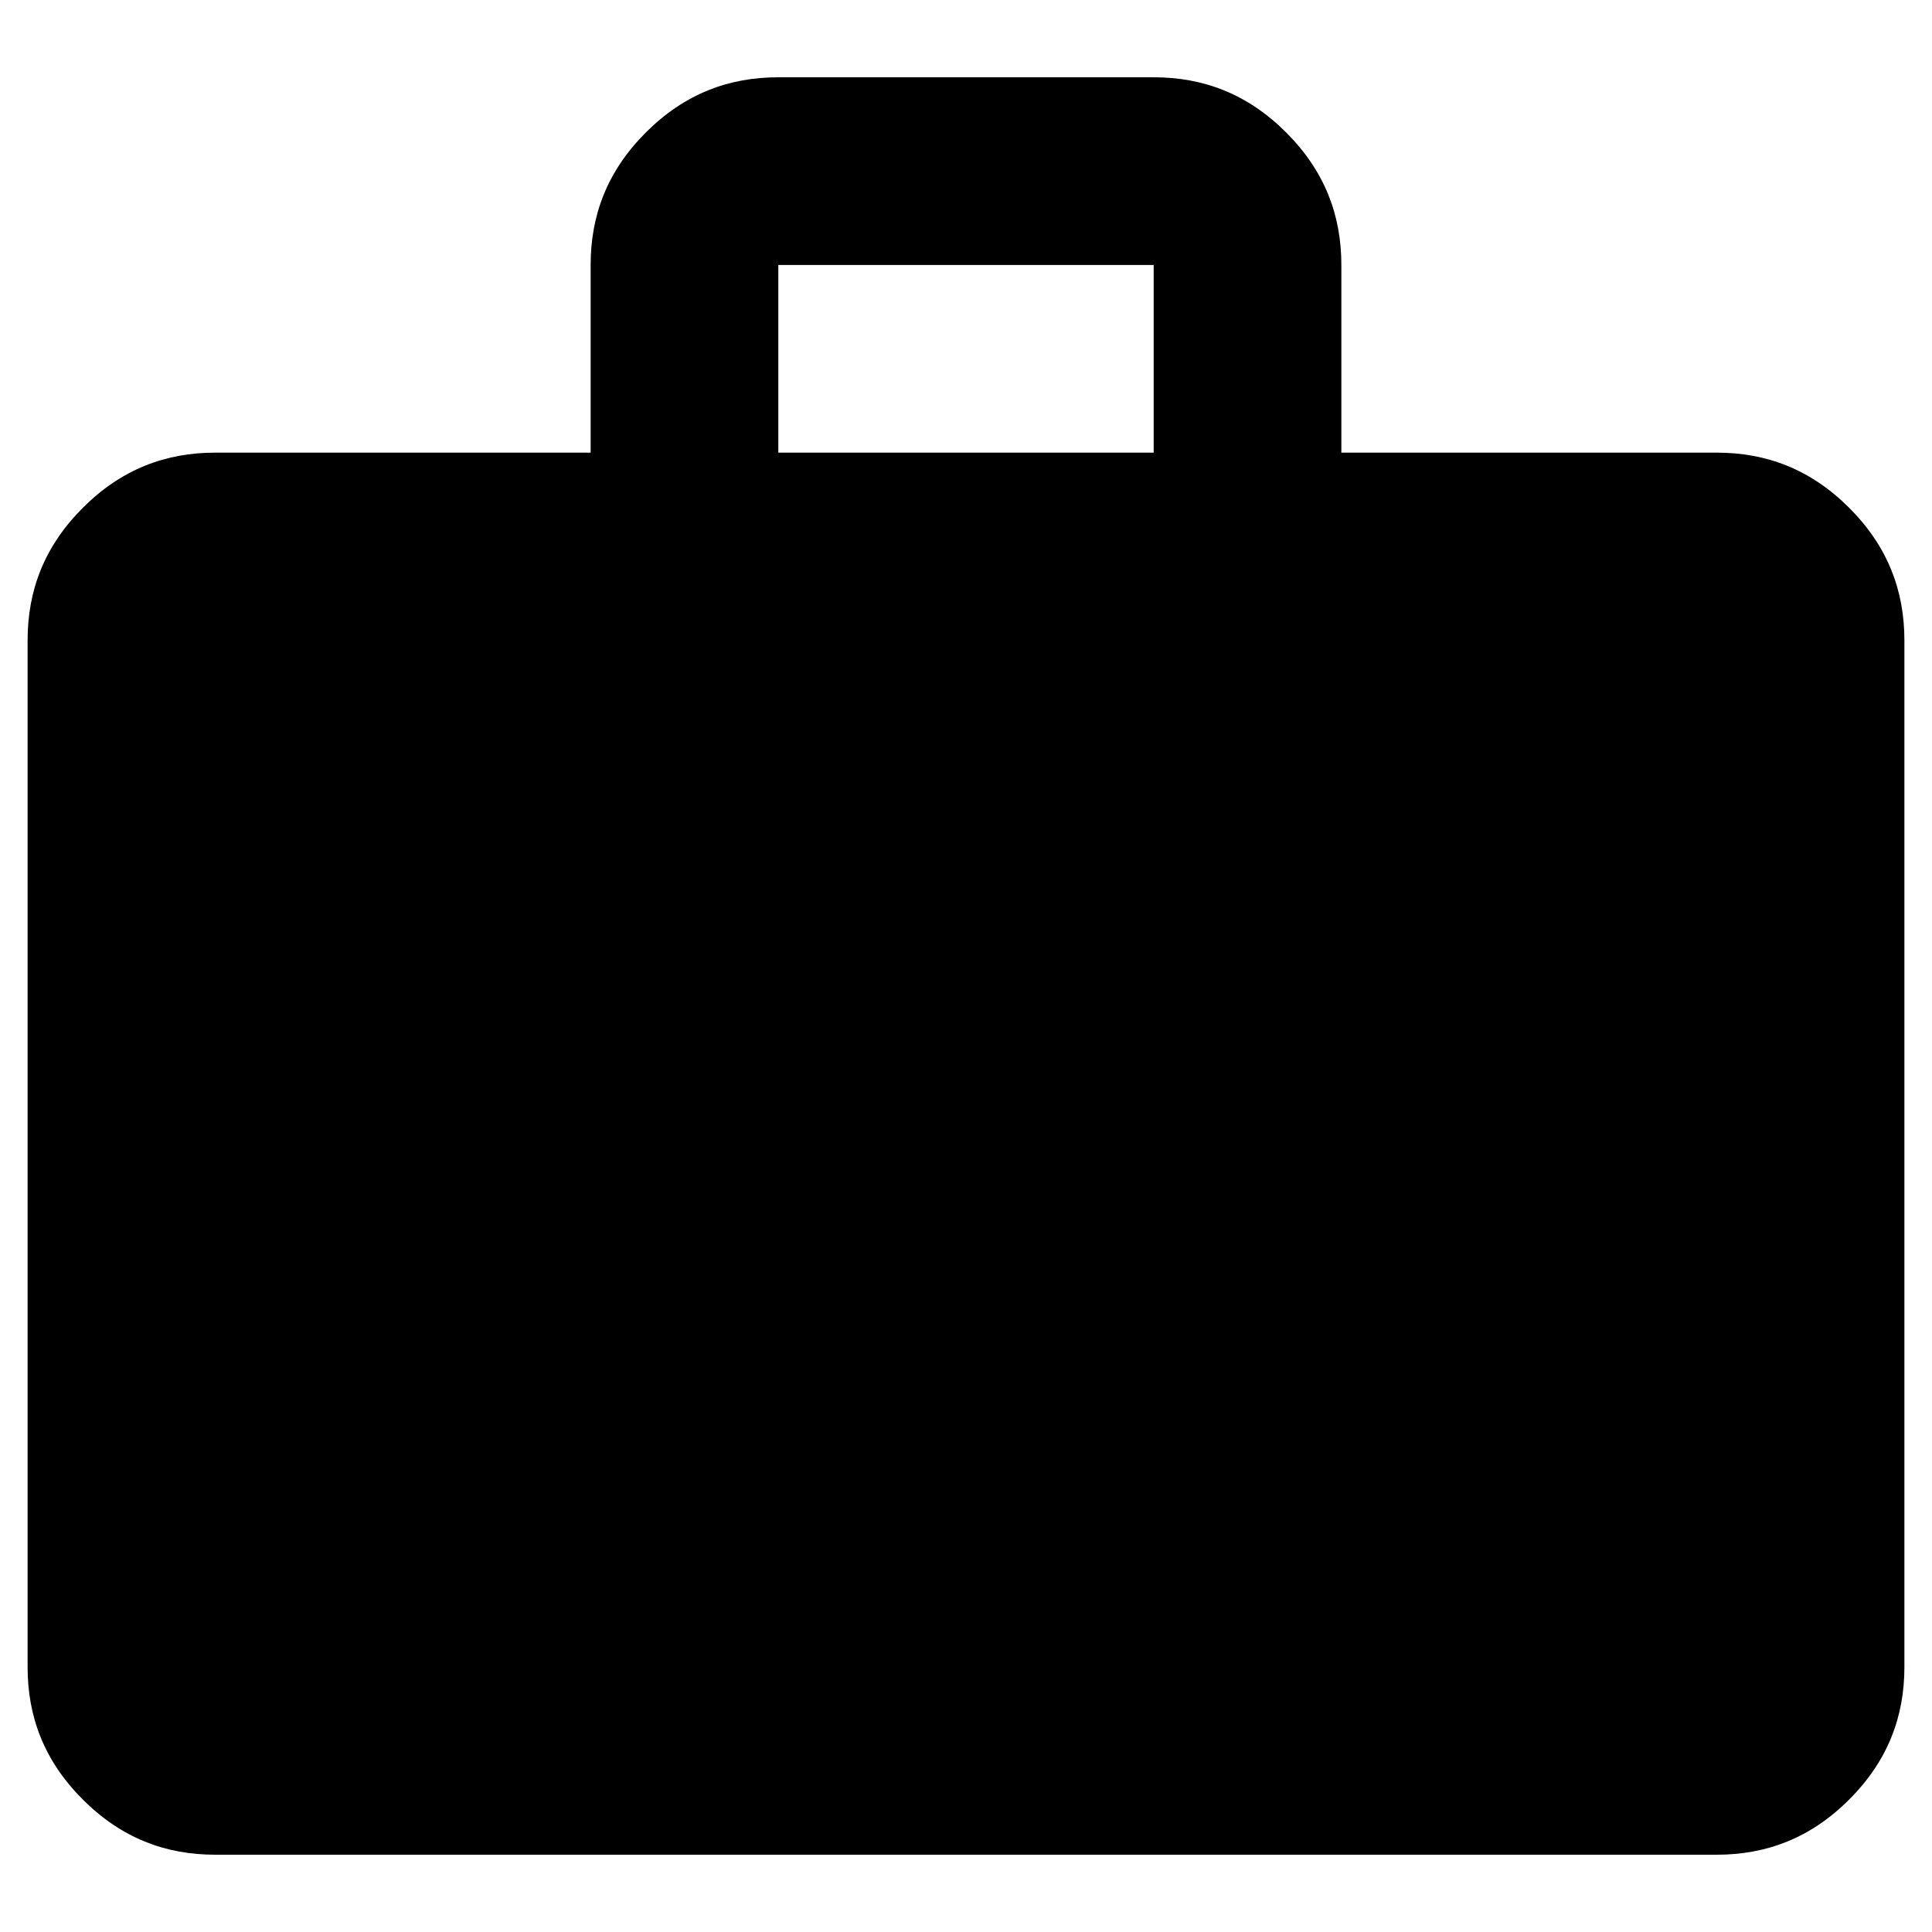
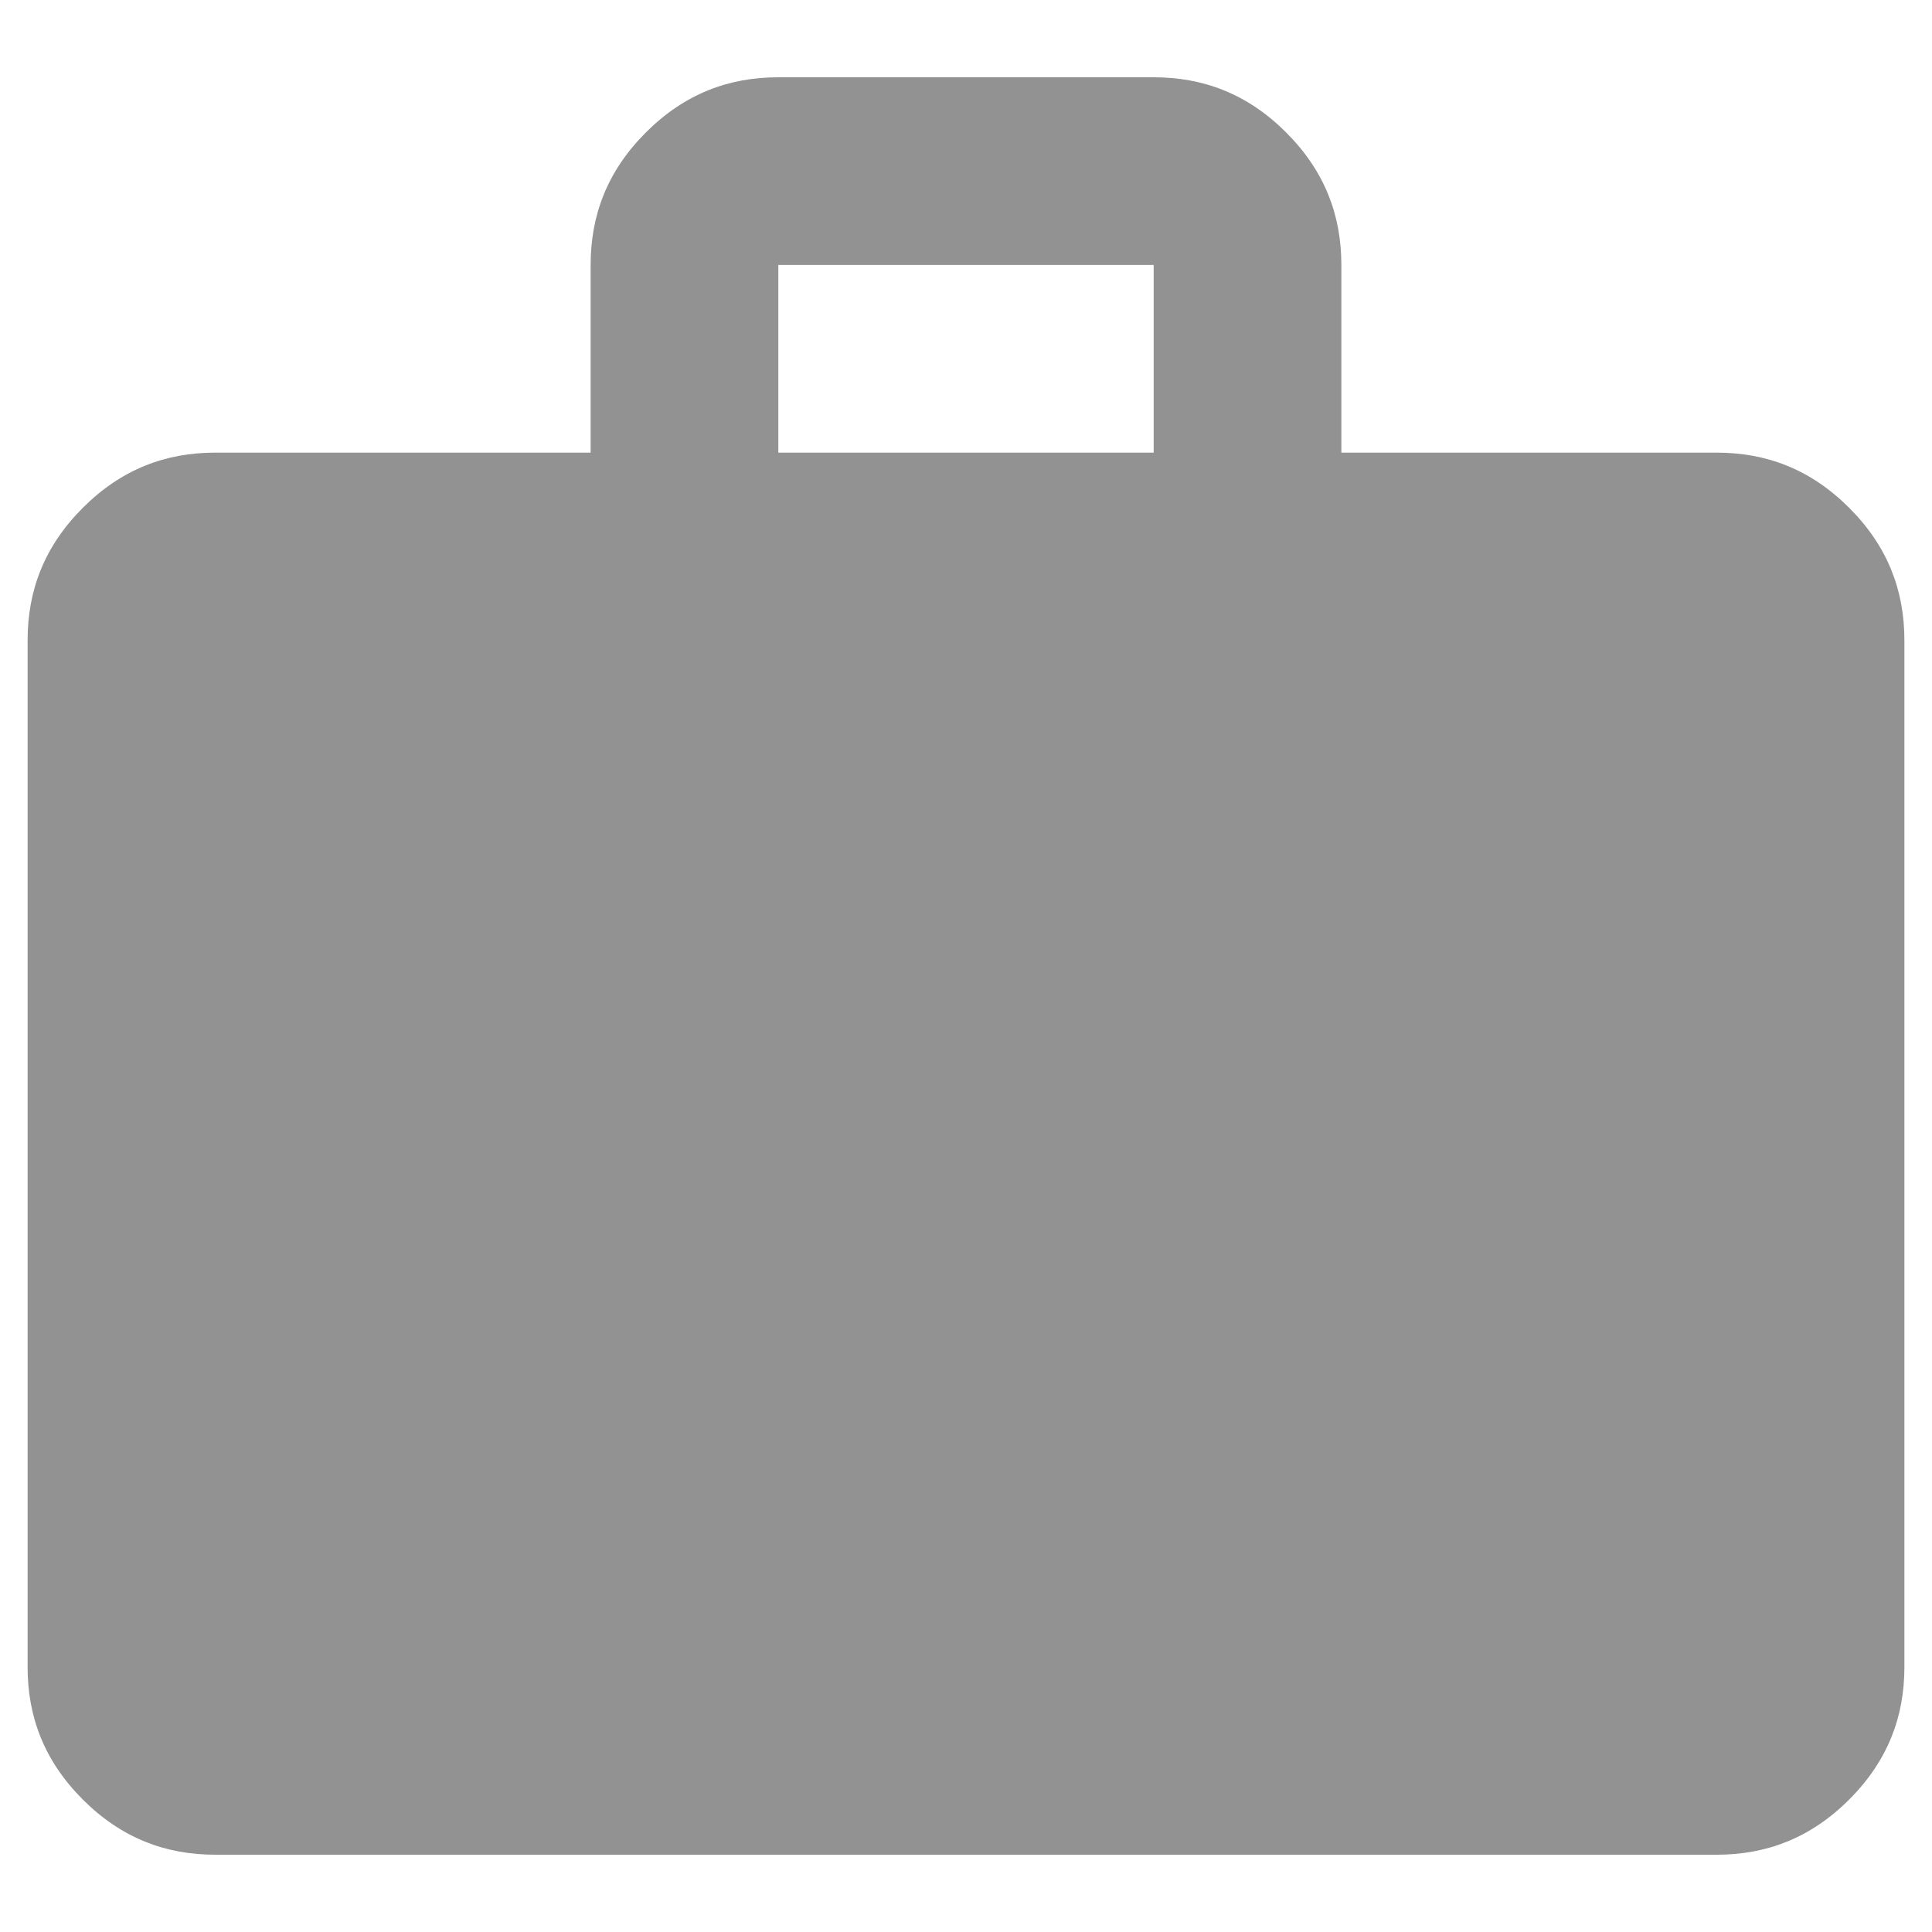
- <svg xmlns="http://www.w3.org/2000/svg" version="1.1" x="0px" y="0px" viewBox="0 0 35 35" style="enable-background:new 0 0 35 35;" xml:space="preserve">
+ <svg xmlns="http://www.w3.org/2000/svg" version="1.1" id="Capa_1" x="0px" y="0px" viewBox="0 0 35 35" style="enable-background:new 0 0 35 35;" xml:space="preserve">
  <style type="text/css">
	.st0{display:none;}
	.st1{display:inline;}
	.st2{display:inline;fill-rule:evenodd;clip-rule:evenodd;}
+ 	.st3{fill:#929292;}
</style>
-   <g id="Capa_1" class="st0">
-     <path class="st1" d="M34.4,11.6c-0.1-0.5-0.7-1-1.3-1c-0.1,0-0.7,0.1-1.2,0.3c-0.5,0.1-1,0.3-1,0.2c0,0-0.4-1-0.9-2.1   c-0.5-1.2-0.9-2.3-1-2.5c-0.4-0.8-1.5-1.7-2.5-1.9C25.9,4.6,9,4.6,8.4,4.7C7.5,5,6.6,5.6,6.2,6.3C6,6.5,5.5,7.6,5,8.8   C4.5,10,4.1,11,4.1,11.1c0,0.1-0.2,0.1-1-0.2c-0.5-0.1-1.1-0.3-1.2-0.3c-0.6,0-1.1,0.5-1.3,1c-0.1,0.3-0.1,1.6,0,2   c0.2,0.6,0.8,1.2,1.4,1.3C2.5,15,2.5,15,2.4,15.1c0,0.1-0.2,0.5-0.3,0.9c-0.3,0.9-0.6,2.1-0.7,3c0,0.3-0.1,2.6-0.1,5.2   c0,4.4,0,4.6,0.1,4.9c0.2,0.5,0.6,0.9,1,1c0.3,0.1,0.5,0.1,1.8,0.1c1.7,0,2-0.1,2.5-0.6c0.4-0.5,0.5-0.8,0.5-2.2v-1.2l20.3,0l0,1.3   c0,0.8,0.1,1.4,0.1,1.5c0.2,0.4,0.5,0.7,0.8,0.9l0.4,0.2l1.5,0c1.3,0,1.6,0,1.9-0.1c0.4-0.1,0.9-0.5,1.1-1l0.2-0.4v-4.9   c0-4.4,0-5-0.1-5.6c-0.2-0.9-0.4-2-0.7-2.8c-0.3-0.7-0.2-0.7,0.2-0.7c0.6,0,1.4-0.7,1.5-1.3C34.5,13.2,34.5,12,34.4,11.6z" />
+   <g id="Capa_1_00000145770325366149792490000008839057658524961958_" class="st0">
+     <path class="st1" d="M34.4,11.6c-0.1-0.5-0.7-1-1.3-1c-0.1,0-0.7,0.1-1.2,0.3c-0.5,0.1-1,0.3-1,0.2c0,0-0.4-1-0.9-2.1   c-0.5-1.2-0.9-2.3-1-2.5c-0.4-0.8-1.5-1.7-2.5-1.9c-0.6,0-17.5,0-18.1,0.1C7.5,5,6.6,5.6,6.2,6.3C6,6.5,5.5,7.6,5,8.8   S4.1,11,4.1,11.1s-0.2,0.1-1-0.2c-0.5-0.1-1.1-0.3-1.2-0.3c-0.6,0-1.1,0.5-1.3,1c-0.1,0.3-0.1,1.6,0,2c0.2,0.6,0.8,1.2,1.4,1.3   C2.5,15,2.5,15,2.4,15.1c0,0.1-0.2,0.5-0.3,0.9c-0.3,0.9-0.6,2.1-0.7,3c0,0.3-0.1,2.6-0.1,5.2c0,4.4,0,4.6,0.1,4.9   c0.2,0.5,0.6,0.9,1,1c0.3,0.1,0.5,0.1,1.8,0.1c1.7,0,2-0.1,2.5-0.6c0.4-0.5,0.5-0.8,0.5-2.2v-1.2h20.3v1.3c0,0.8,0.1,1.4,0.1,1.5   c0.2,0.4,0.5,0.7,0.8,0.9l0.4,0.2h1.5c1.3,0,1.6,0,1.9-0.1c0.4-0.1,0.9-0.5,1.1-1l0.2-0.4v-4.9c0-4.4,0-5-0.1-5.6   c-0.2-0.9-0.4-2-0.7-2.8c-0.3-0.7-0.2-0.7,0.2-0.7c0.6,0,1.4-0.7,1.5-1.3C34.5,13.2,34.5,12,34.4,11.6z" />
  </g>
-   <g id="Capa_2" class="st0">
-     <path class="st2" d="M5.3,17.7v6.9c0,3.6,0,5.3,0.1,5.5c0.1,0.4,0.6,0.8,0.9,0.9C6.6,31,7.9,31,10.7,31h4.1h5.4h4.1   c2.7,0,4.2,0,4.3-0.1c0.4-0.1,0.8-0.4,0.9-0.8c0.1-0.3,0.1-0.6,0.1-5.5v-7c1.6,1.3,2.6,2.2,2.7,2.2c0.1,0,0.2,0,0.4,0   c0.2,0,0.4-0.2,1-1c0.4-0.5,0.8-1,0.8-1.1c0.1-0.4,0-0.5-2.4-2.5l-2.4-2l0-4.5l0-4.5l-0.2-0.2L29.3,4l-2.1,0c-1.4,0-2.2,0-2.4,0   c-0.5,0.1-0.5,0.1-0.5,2.6v0l0,2.2l-2.7-2.3c-2.9-2.4-3-2.5-3.8-2.6c-0.2,0-0.5,0-0.7,0c-0.2,0-0.5,0.1-0.7,0.2   c-0.2,0.1-3.5,2.8-8,6.6c-7.3,6.1-7.9,6.5-7.8,6.9c0,0,0,0.1,0,0.1c0,0.1,0.4,0.6,0.8,1.1c0.6,0.8,0.8,0.9,1,1c0.1,0,0.3,0,0.4,0   C2.7,19.8,3.8,19,5.3,17.7z" />
+   <g id="Capa_2_00000101092535380659487910000000021483791901432993_" class="st0">
+     <path class="st2" d="M5.3,17.7v6.9c0,3.6,0,5.3,0.1,5.5C5.5,30.5,6,30.9,6.3,31c0.3,0,1.6,0,4.4,0h4.1h5.4h4.1c2.7,0,4.2,0,4.3-0.1   c0.4-0.1,0.8-0.4,0.9-0.8c0.1-0.3,0.1-0.6,0.1-5.5v-7c1.6,1.3,2.6,2.2,2.7,2.2c0.1,0,0.2,0,0.4,0s0.4-0.2,1-1   c0.4-0.5,0.8-1,0.8-1.1c0.1-0.4,0-0.5-2.4-2.5l-2.4-2V8.7V4.2L29.5,4l-0.2,0h-2.1c-1.4,0-2.2,0-2.4,0c-0.5,0.1-0.5,0.1-0.5,2.6l0,0   v2.2l-2.7-2.3c-2.9-2.4-3-2.5-3.8-2.6c-0.2,0-0.5,0-0.7,0S16.6,4,16.4,4.1s-3.5,2.8-8,6.6c-7.3,6.1-7.9,6.5-7.8,6.9v0.1   c0,0.1,0.4,0.6,0.8,1.1c0.6,0.8,0.8,0.9,1,1c0.1,0,0.3,0,0.4,0C2.7,19.8,3.8,19,5.3,17.7z" />
  </g>
  <g id="Capa_3">
-     <path d="M3.9,33.6c-0.9,0-1.7-0.3-2.4-1c-0.7-0.7-1-1.5-1-2.4V11.6c0-0.9,0.3-1.7,1-2.4s1.5-1,2.4-1h6.8V4.8c0-0.9,0.3-1.7,1-2.4   c0.7-0.7,1.5-1,2.4-1h6.8c0.9,0,1.7,0.3,2.4,1c0.7,0.7,1,1.5,1,2.4v3.4h6.8c0.9,0,1.7,0.3,2.4,1c0.7,0.7,1,1.5,1,2.4v18.6   c0,0.9-0.3,1.7-1,2.4c-0.7,0.7-1.5,1-2.4,1H3.9z M14.1,8.2h6.8V4.8h-6.8V8.2z" />
+     <path class="st3" d="M3.9,33.6c-0.9,0-1.7-0.3-2.4-1s-1-1.5-1-2.4V11.6c0-0.9,0.3-1.7,1-2.4s1.5-1,2.4-1h6.8V4.8   c0-0.9,0.3-1.7,1-2.4s1.5-1,2.4-1h6.8c0.9,0,1.7,0.3,2.4,1c0.7,0.7,1,1.5,1,2.4v3.4h6.8c0.9,0,1.7,0.3,2.4,1s1,1.5,1,2.4v18.6   c0,0.9-0.3,1.7-1,2.4s-1.5,1-2.4,1C31.1,33.6,3.9,33.6,3.9,33.6z M14.1,8.2h6.8V4.8h-6.8C14.1,4.8,14.1,8.2,14.1,8.2z" />
  </g>
</svg>
